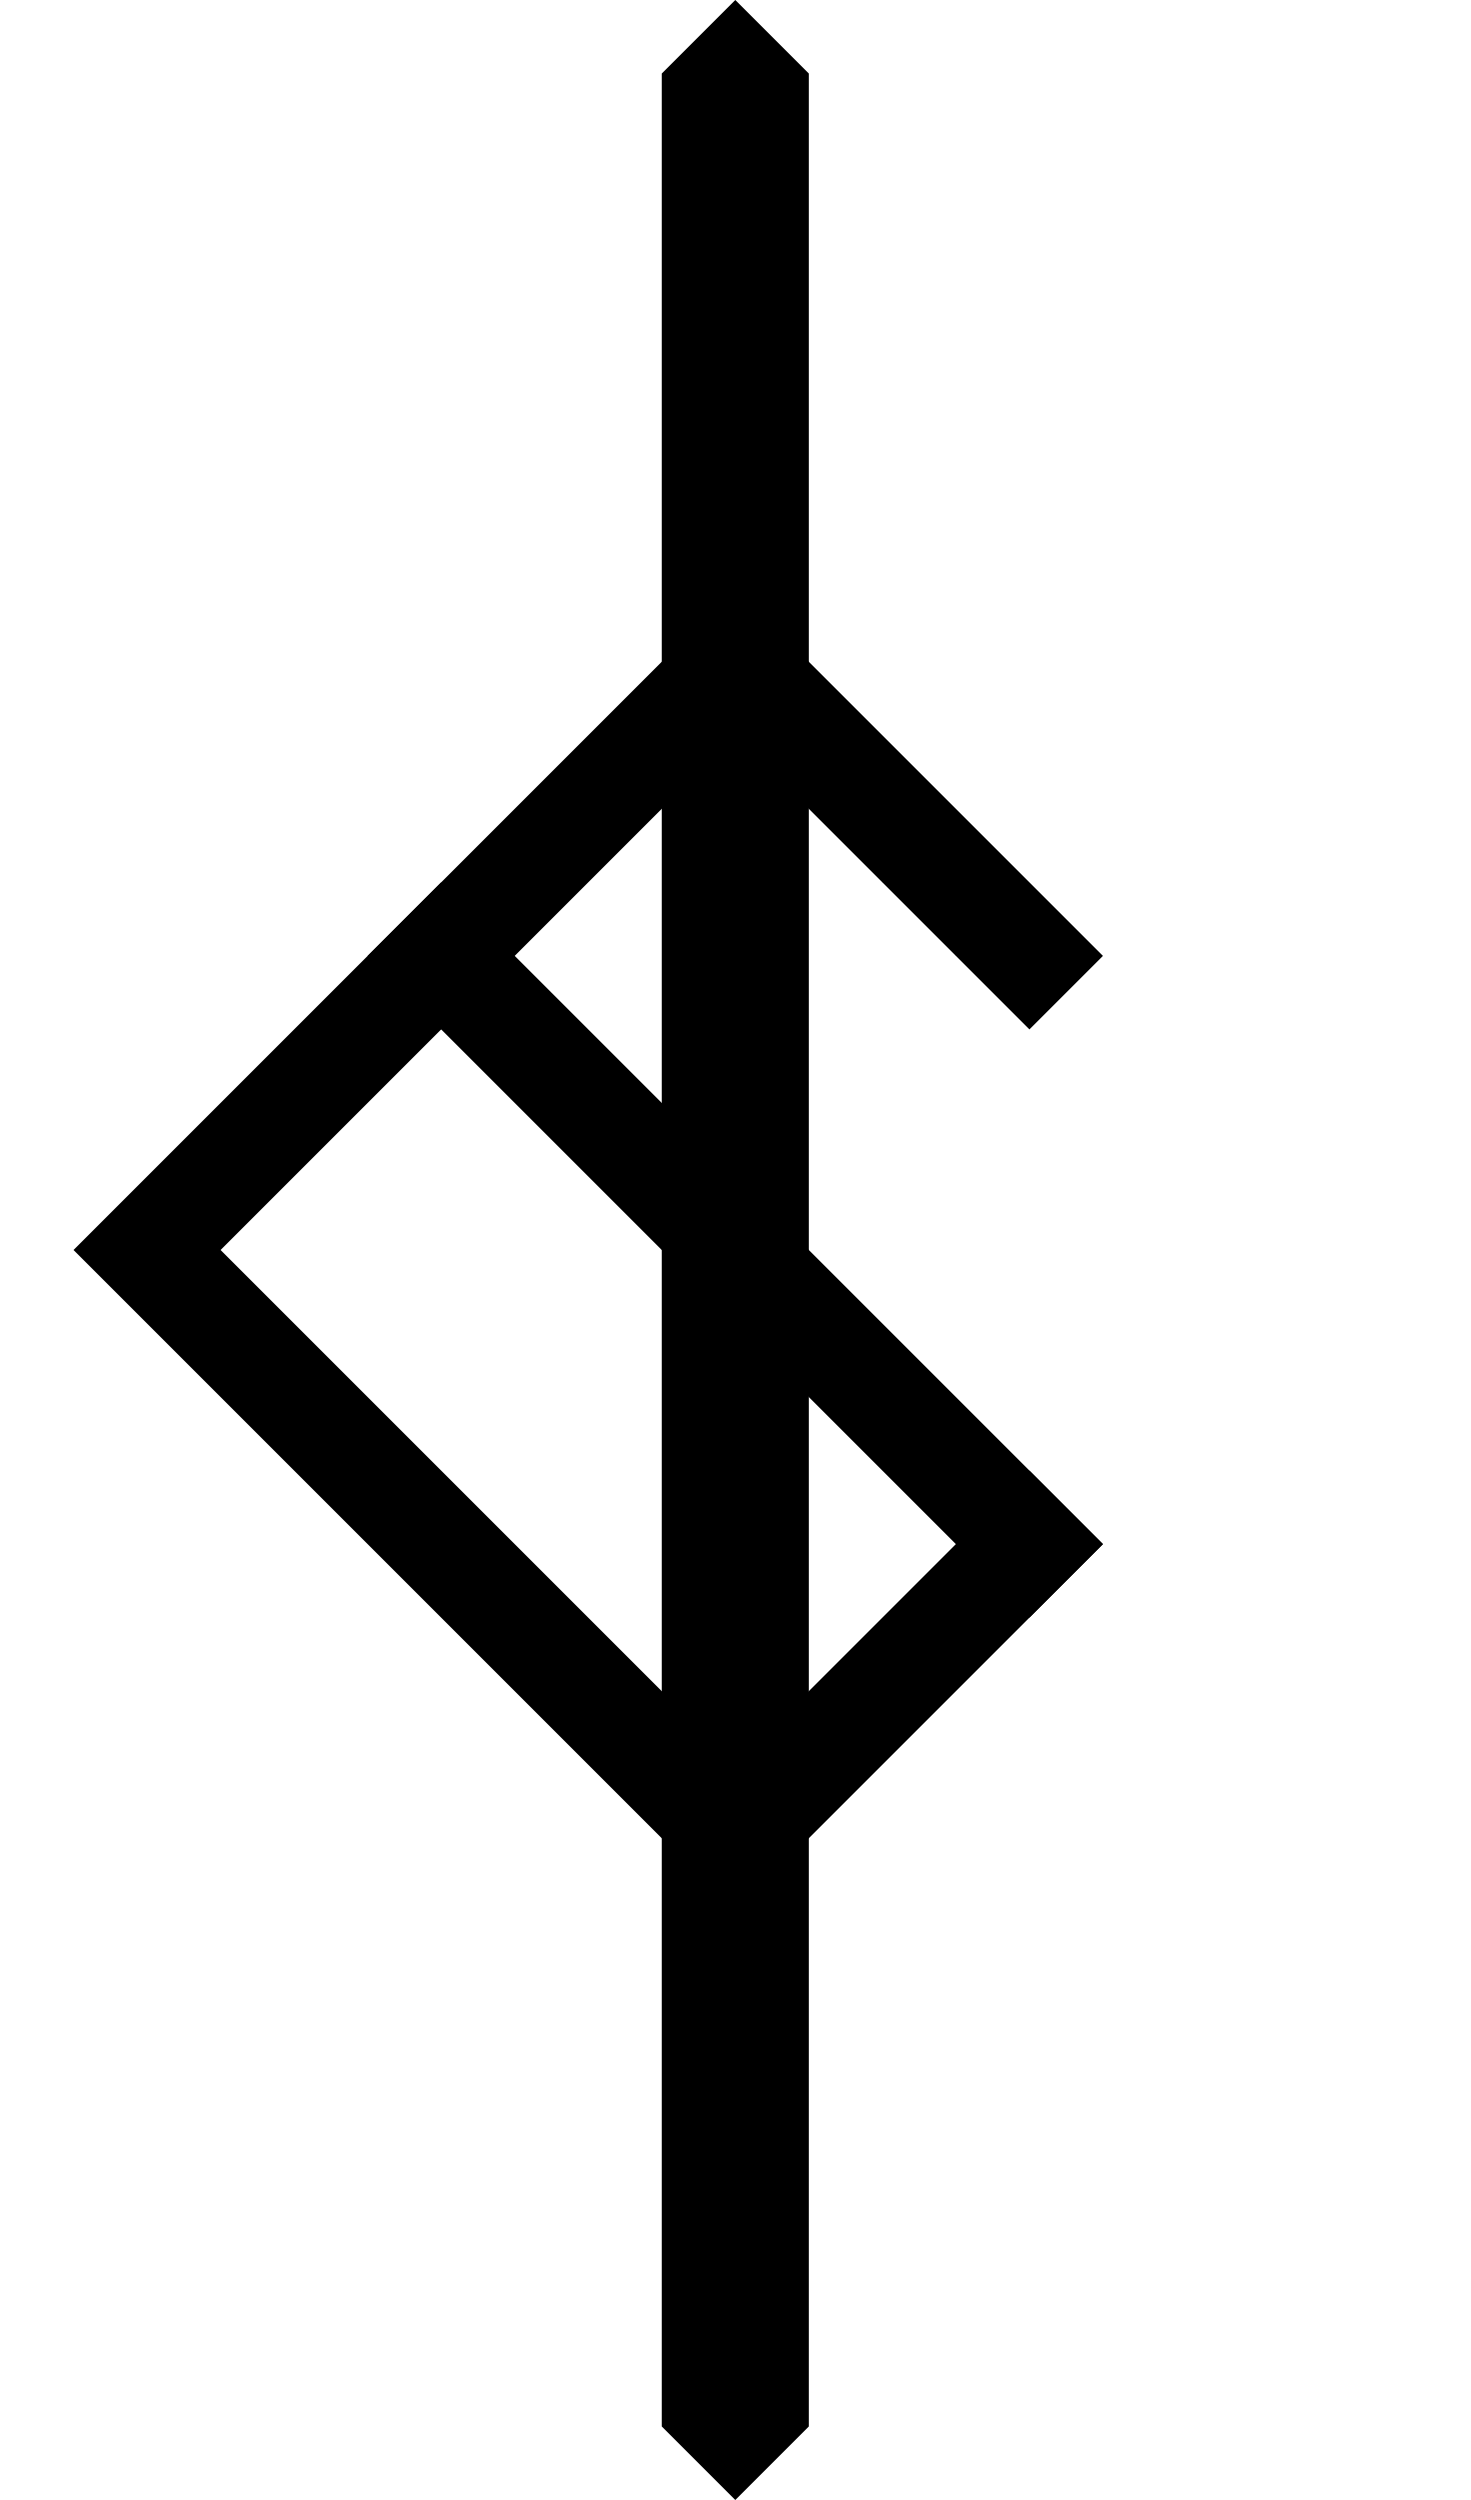
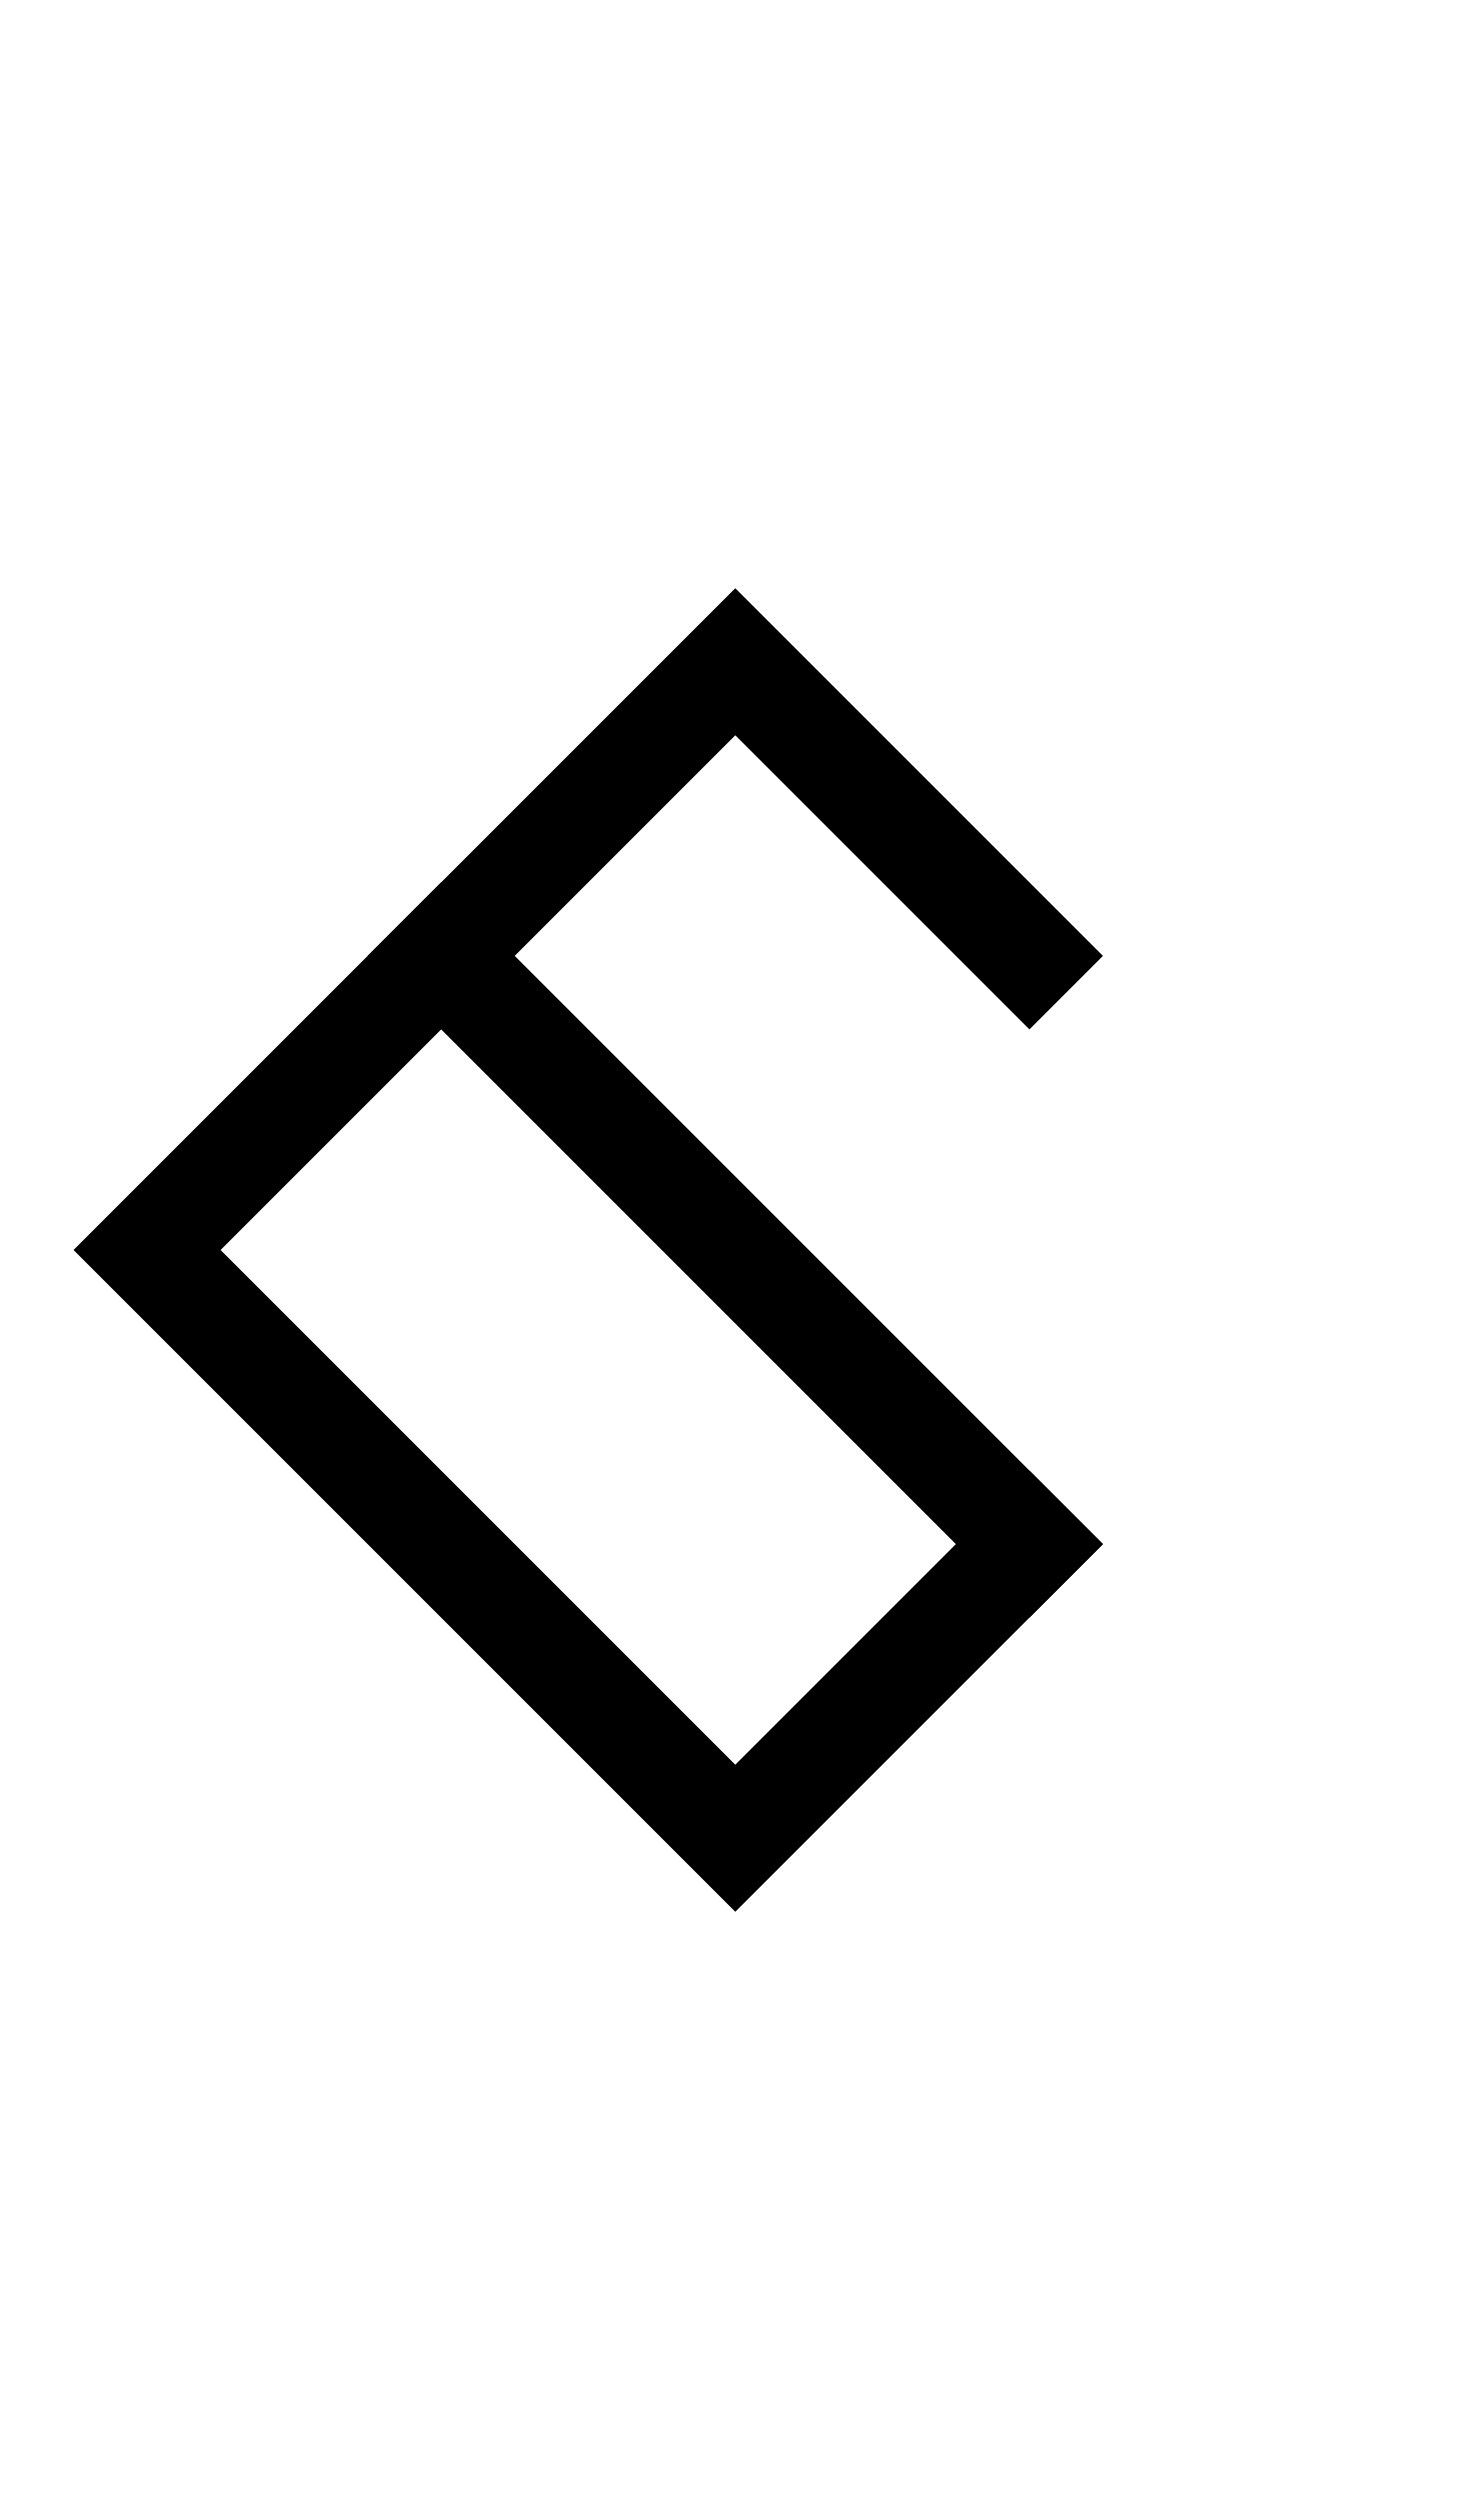
<svg xmlns="http://www.w3.org/2000/svg" width="500" height="850">
  <path d="m250 200-25 25-75 75-25 25-75 75-25 25 25 25 75 75 25 25 100 100 100-100 25-25-25-25-25 25-75 75L75 425l75-75 25-25 75-75 75 75 25 25 25-25-12.5-12.5z" />
  <path d="M 150 300 L 125 325 L 137.5 337.5 L 150 350 L 325 525 L 337.5 537.5 L 350 550 L 375 525 L 362.5 512.5 L 350 500 L 175 325 L 162.5 312.5 L 150 300 z " />
-   <polygon points="225 25 250 0 275 25 275 825 250 850 225 825" style="" />
+     points="225 25 250 0 275 25 275 825 250 850 225 825" style="" /&gt;
</svg>
